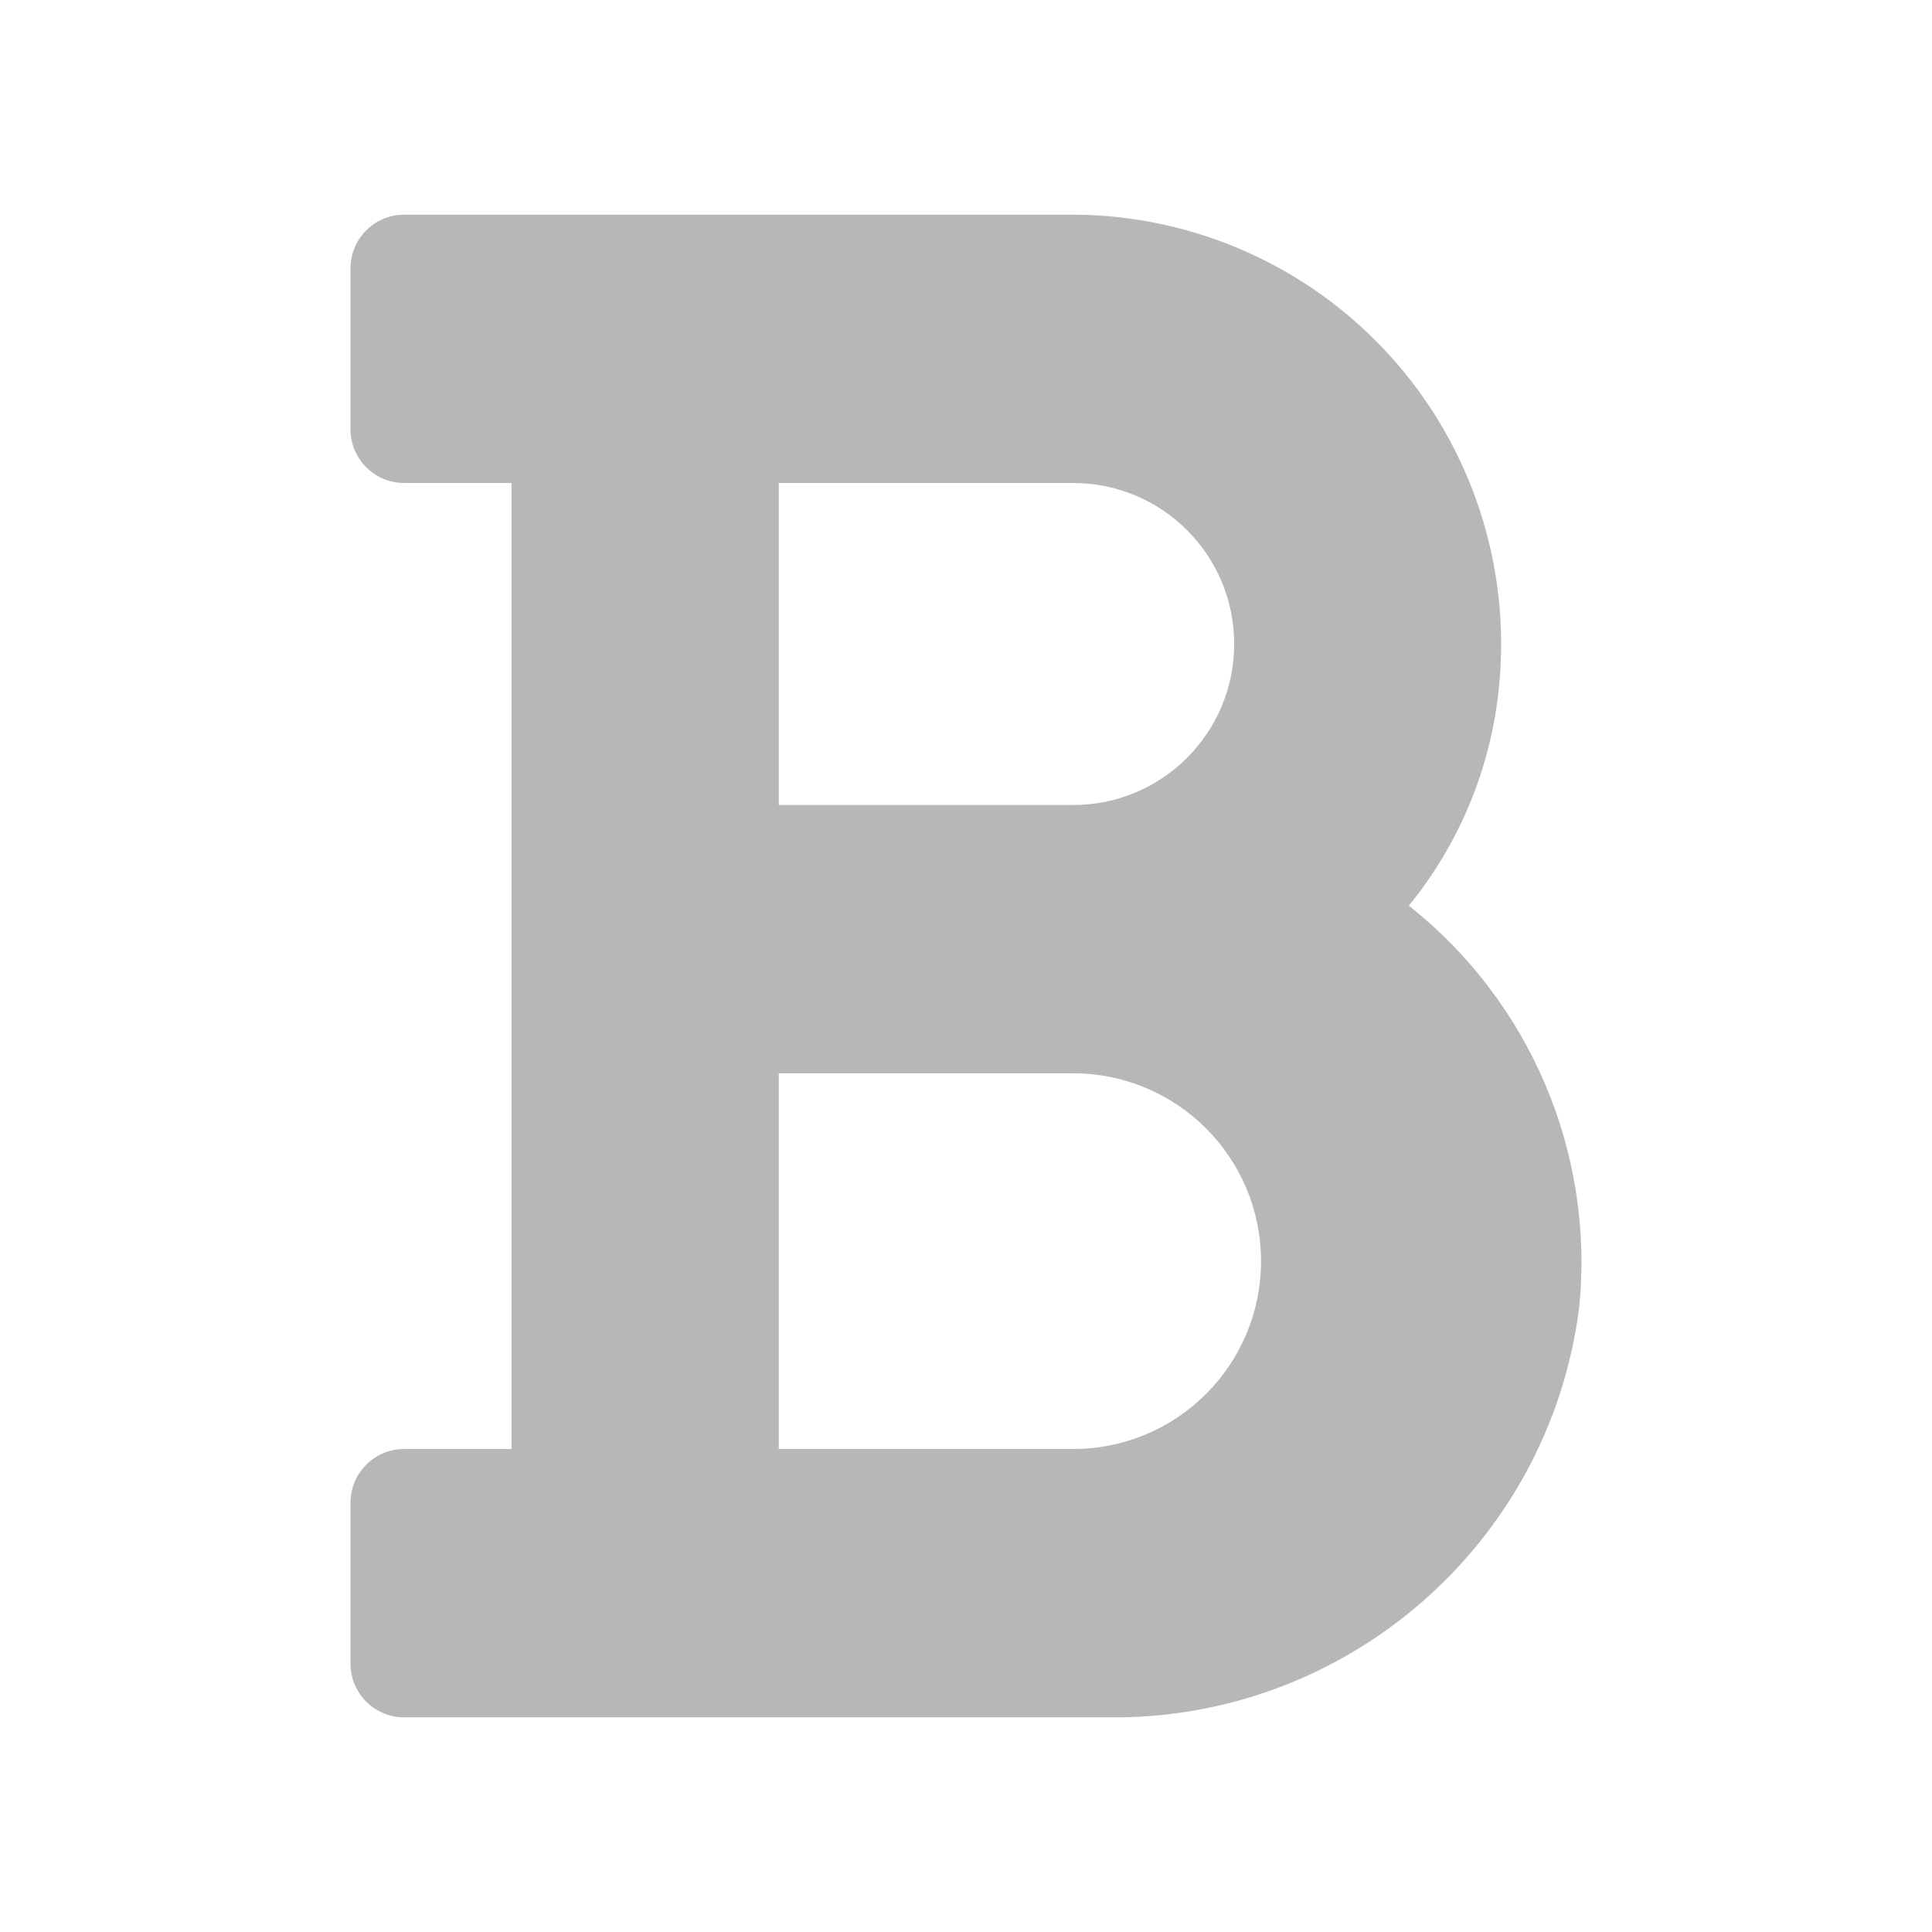
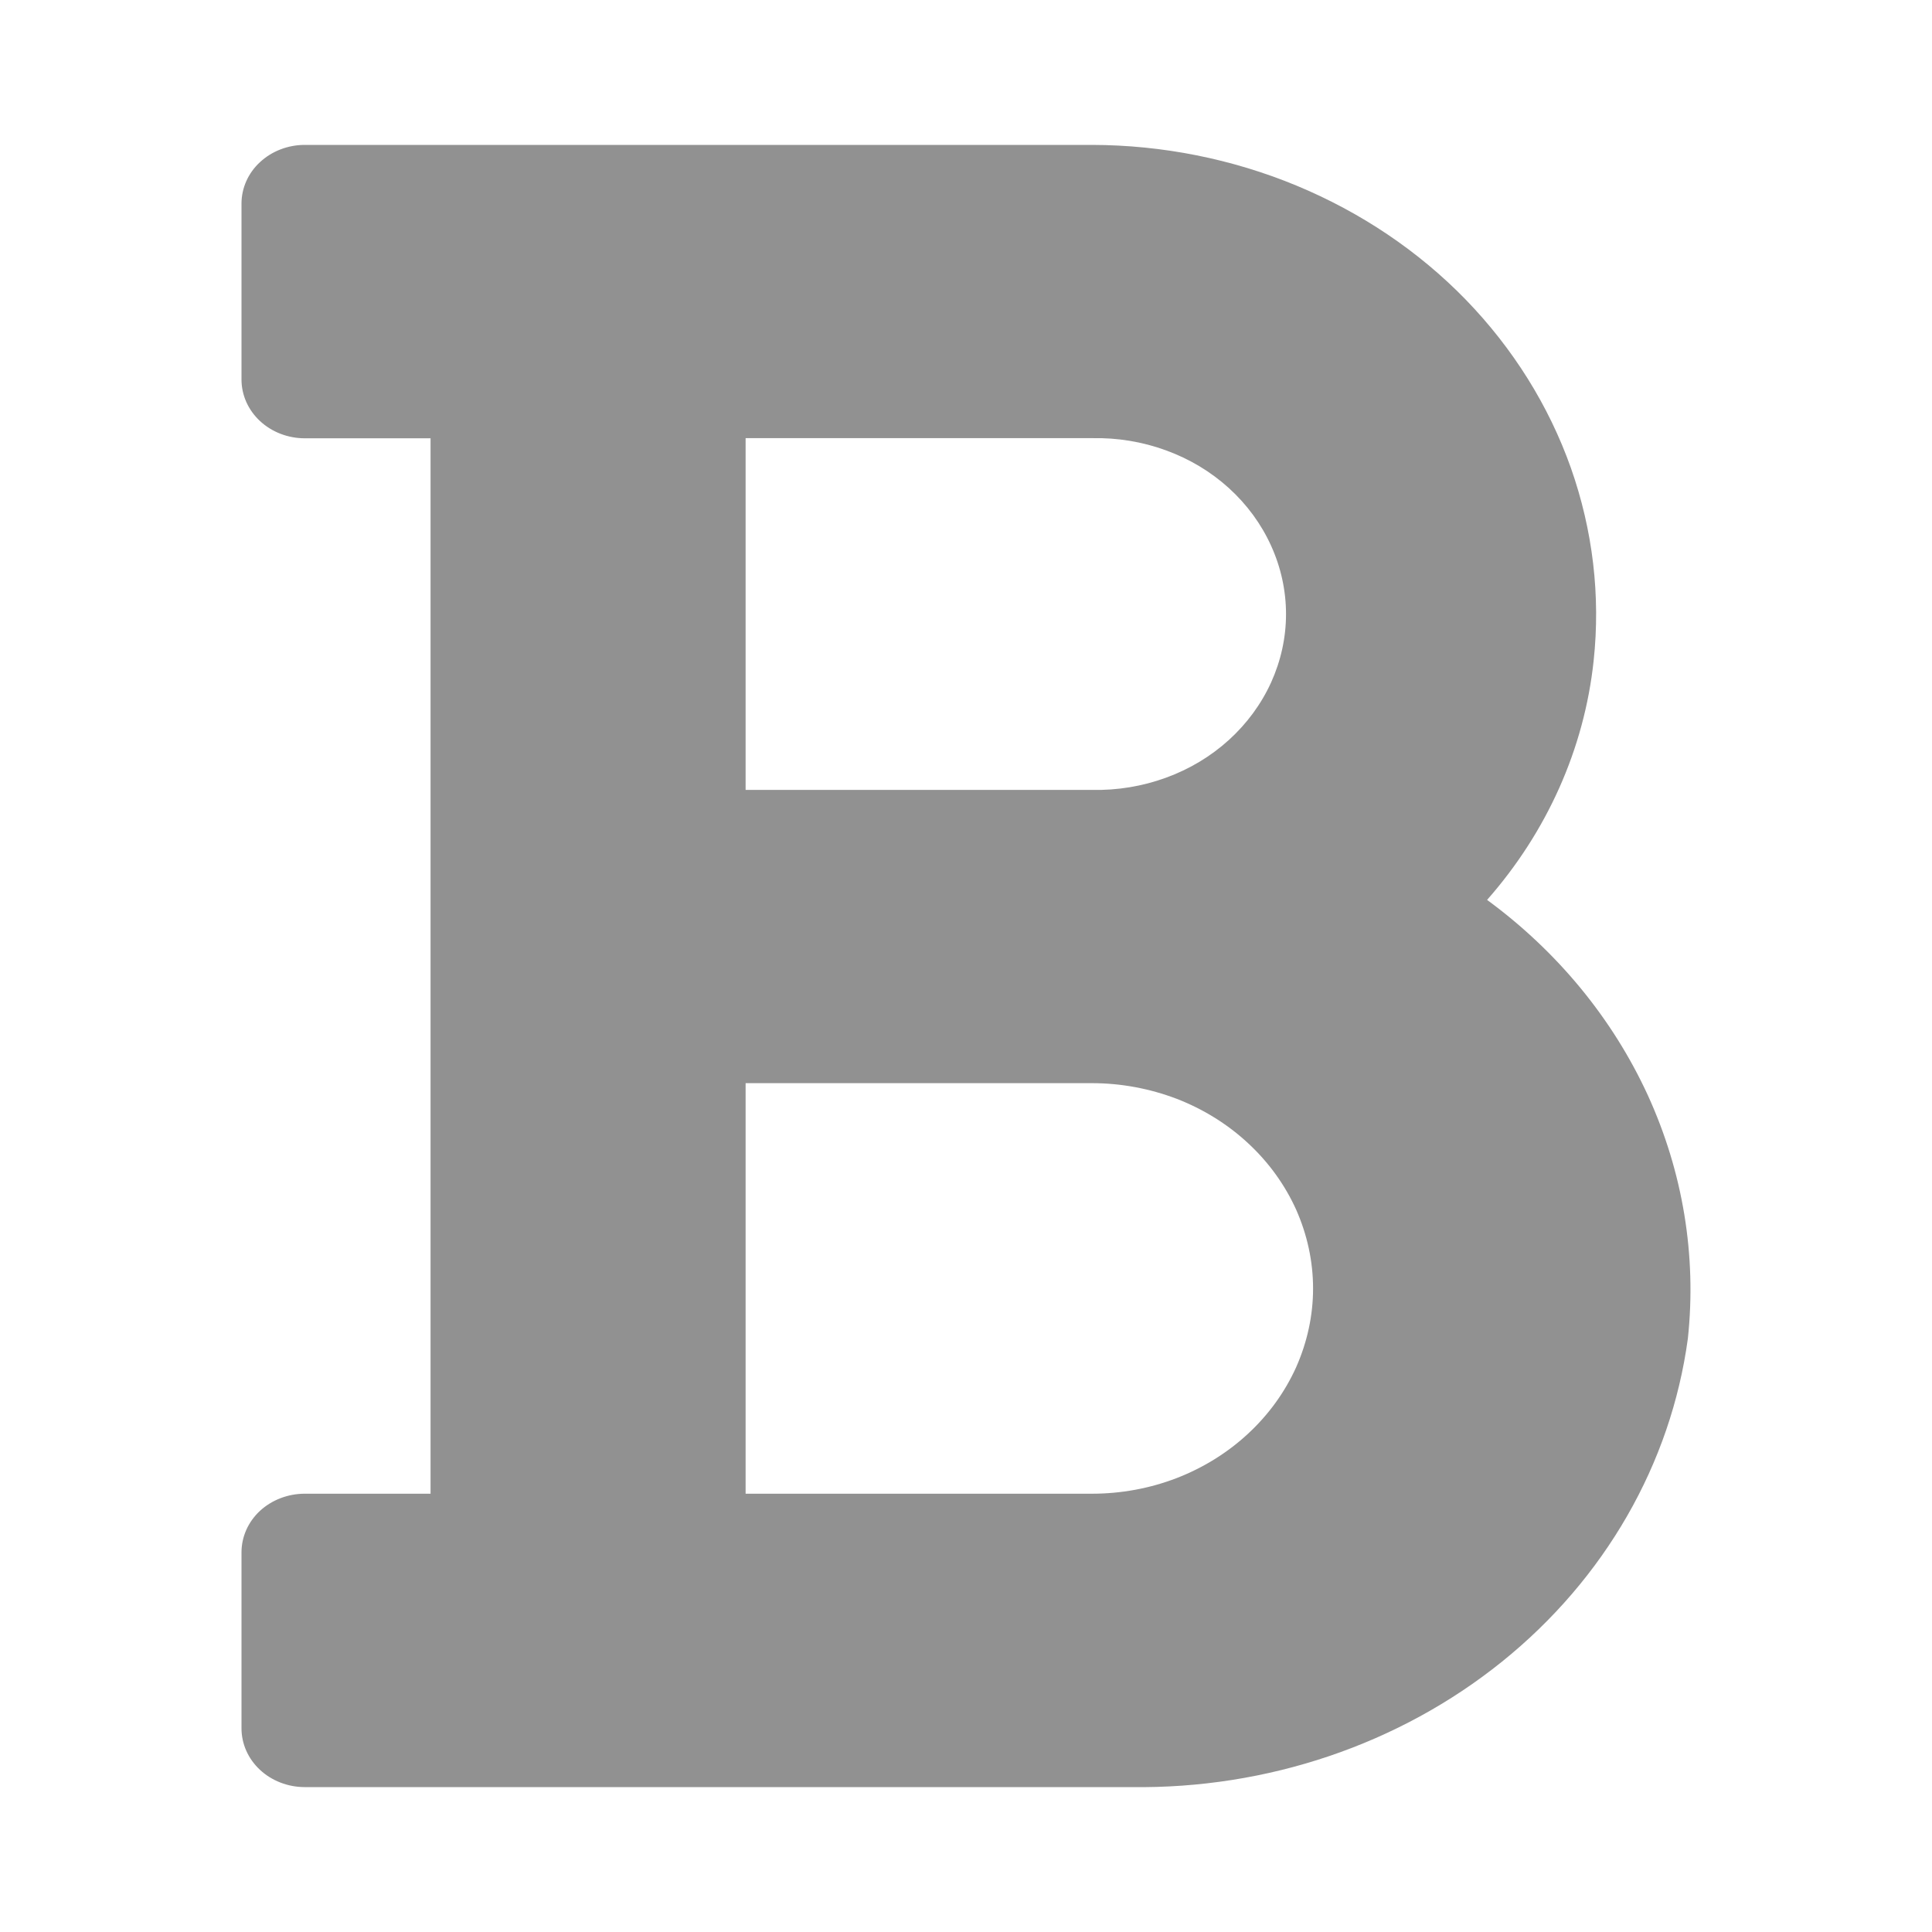
- <svg xmlns="http://www.w3.org/2000/svg" width="18" height="18" viewBox="0 0 18 18">
-   <g id="Group_91346" data-name="Group 91346" transform="translate(-823 -1736)">
-     <rect id="Rectangle_75255" data-name="Rectangle 75255" width="18" height="18" rx="1" transform="translate(823 1736)" fill="#f3f3f3" opacity="0" />
-     <g id="Group_91336" data-name="Group 91336" transform="translate(17719 25675)">
-       <rect id="Rectangle_51891" data-name="Rectangle 51891" width="14" height="14" transform="translate(-16894 -23937)" fill="#919191" opacity="0" />
-       <path id="bold" d="M27.86,38.438A3.812,3.812,0,0,0,28.7,36.4,4,4,0,0,0,24.732,32H18.5a.5.5,0,0,0-.5.5V34a.5.5,0,0,0,.5.5h1v9h-1a.5.5,0,0,0-.5.5v1.5a.5.5,0,0,0,.5.5h6.542a4.37,4.37,0,0,0,4.406-3.825A4.234,4.234,0,0,0,27.86,38.438ZM21.99,34.5h2.743a1.5,1.5,0,1,1,0,3H21.99Zm2.743,9H21.99V40h2.743a1.75,1.75,0,1,1,0,3.5Z" transform="translate(-16910.734 -23969)" fill="#b7b7b7" />
-     </g>
-   </g>
+ <svg xmlns="http://www.w3.org/2000/svg" width="14" height="14" viewBox="0 0 14 14" fill="none">
+   <path d="M10.776 6.521C11.211 6.027 11.48 5.425 11.548 4.789C11.599 4.317 11.542 3.841 11.383 3.39C11.223 2.939 10.964 2.525 10.622 2.172C10.28 1.82 9.862 1.539 9.395 1.345C8.929 1.152 8.424 1.051 7.913 1.05H2.208C2.087 1.05 1.97 1.095 1.884 1.175C1.798 1.254 1.75 1.363 1.75 1.475V2.75C1.75 2.863 1.798 2.971 1.884 3.051C1.97 3.131 2.087 3.176 2.208 3.176H3.12V10.824H2.208C2.087 10.824 1.97 10.869 1.884 10.948C1.798 11.028 1.75 11.136 1.75 11.249V12.524C1.75 12.637 1.798 12.745 1.884 12.825C1.97 12.905 2.087 12.95 2.208 12.95H8.197C9.182 12.964 10.139 12.641 10.884 12.041C11.629 11.441 12.108 10.607 12.231 9.699C12.295 9.098 12.195 8.493 11.941 7.937C11.686 7.382 11.286 6.895 10.776 6.521ZM5.403 3.175H7.913C8.096 3.171 8.278 3.201 8.448 3.263C8.619 3.325 8.774 3.418 8.905 3.537C9.036 3.656 9.14 3.798 9.211 3.955C9.282 4.111 9.319 4.28 9.319 4.45C9.319 4.62 9.282 4.788 9.211 4.945C9.14 5.101 9.036 5.243 8.905 5.362C8.774 5.481 8.619 5.574 8.448 5.636C8.278 5.698 8.096 5.728 7.913 5.724H5.403V3.175ZM7.913 10.824H5.403V7.849H7.913C8.123 7.849 8.331 7.888 8.526 7.962C8.72 8.037 8.897 8.147 9.045 8.285C9.194 8.423 9.312 8.587 9.393 8.767C9.473 8.948 9.515 9.141 9.515 9.337C9.515 9.532 9.473 9.725 9.393 9.906C9.312 10.086 9.194 10.25 9.045 10.388C8.897 10.526 8.72 10.636 8.526 10.711C8.331 10.786 8.123 10.824 7.913 10.824Z" fill="#919191" />
</svg>
